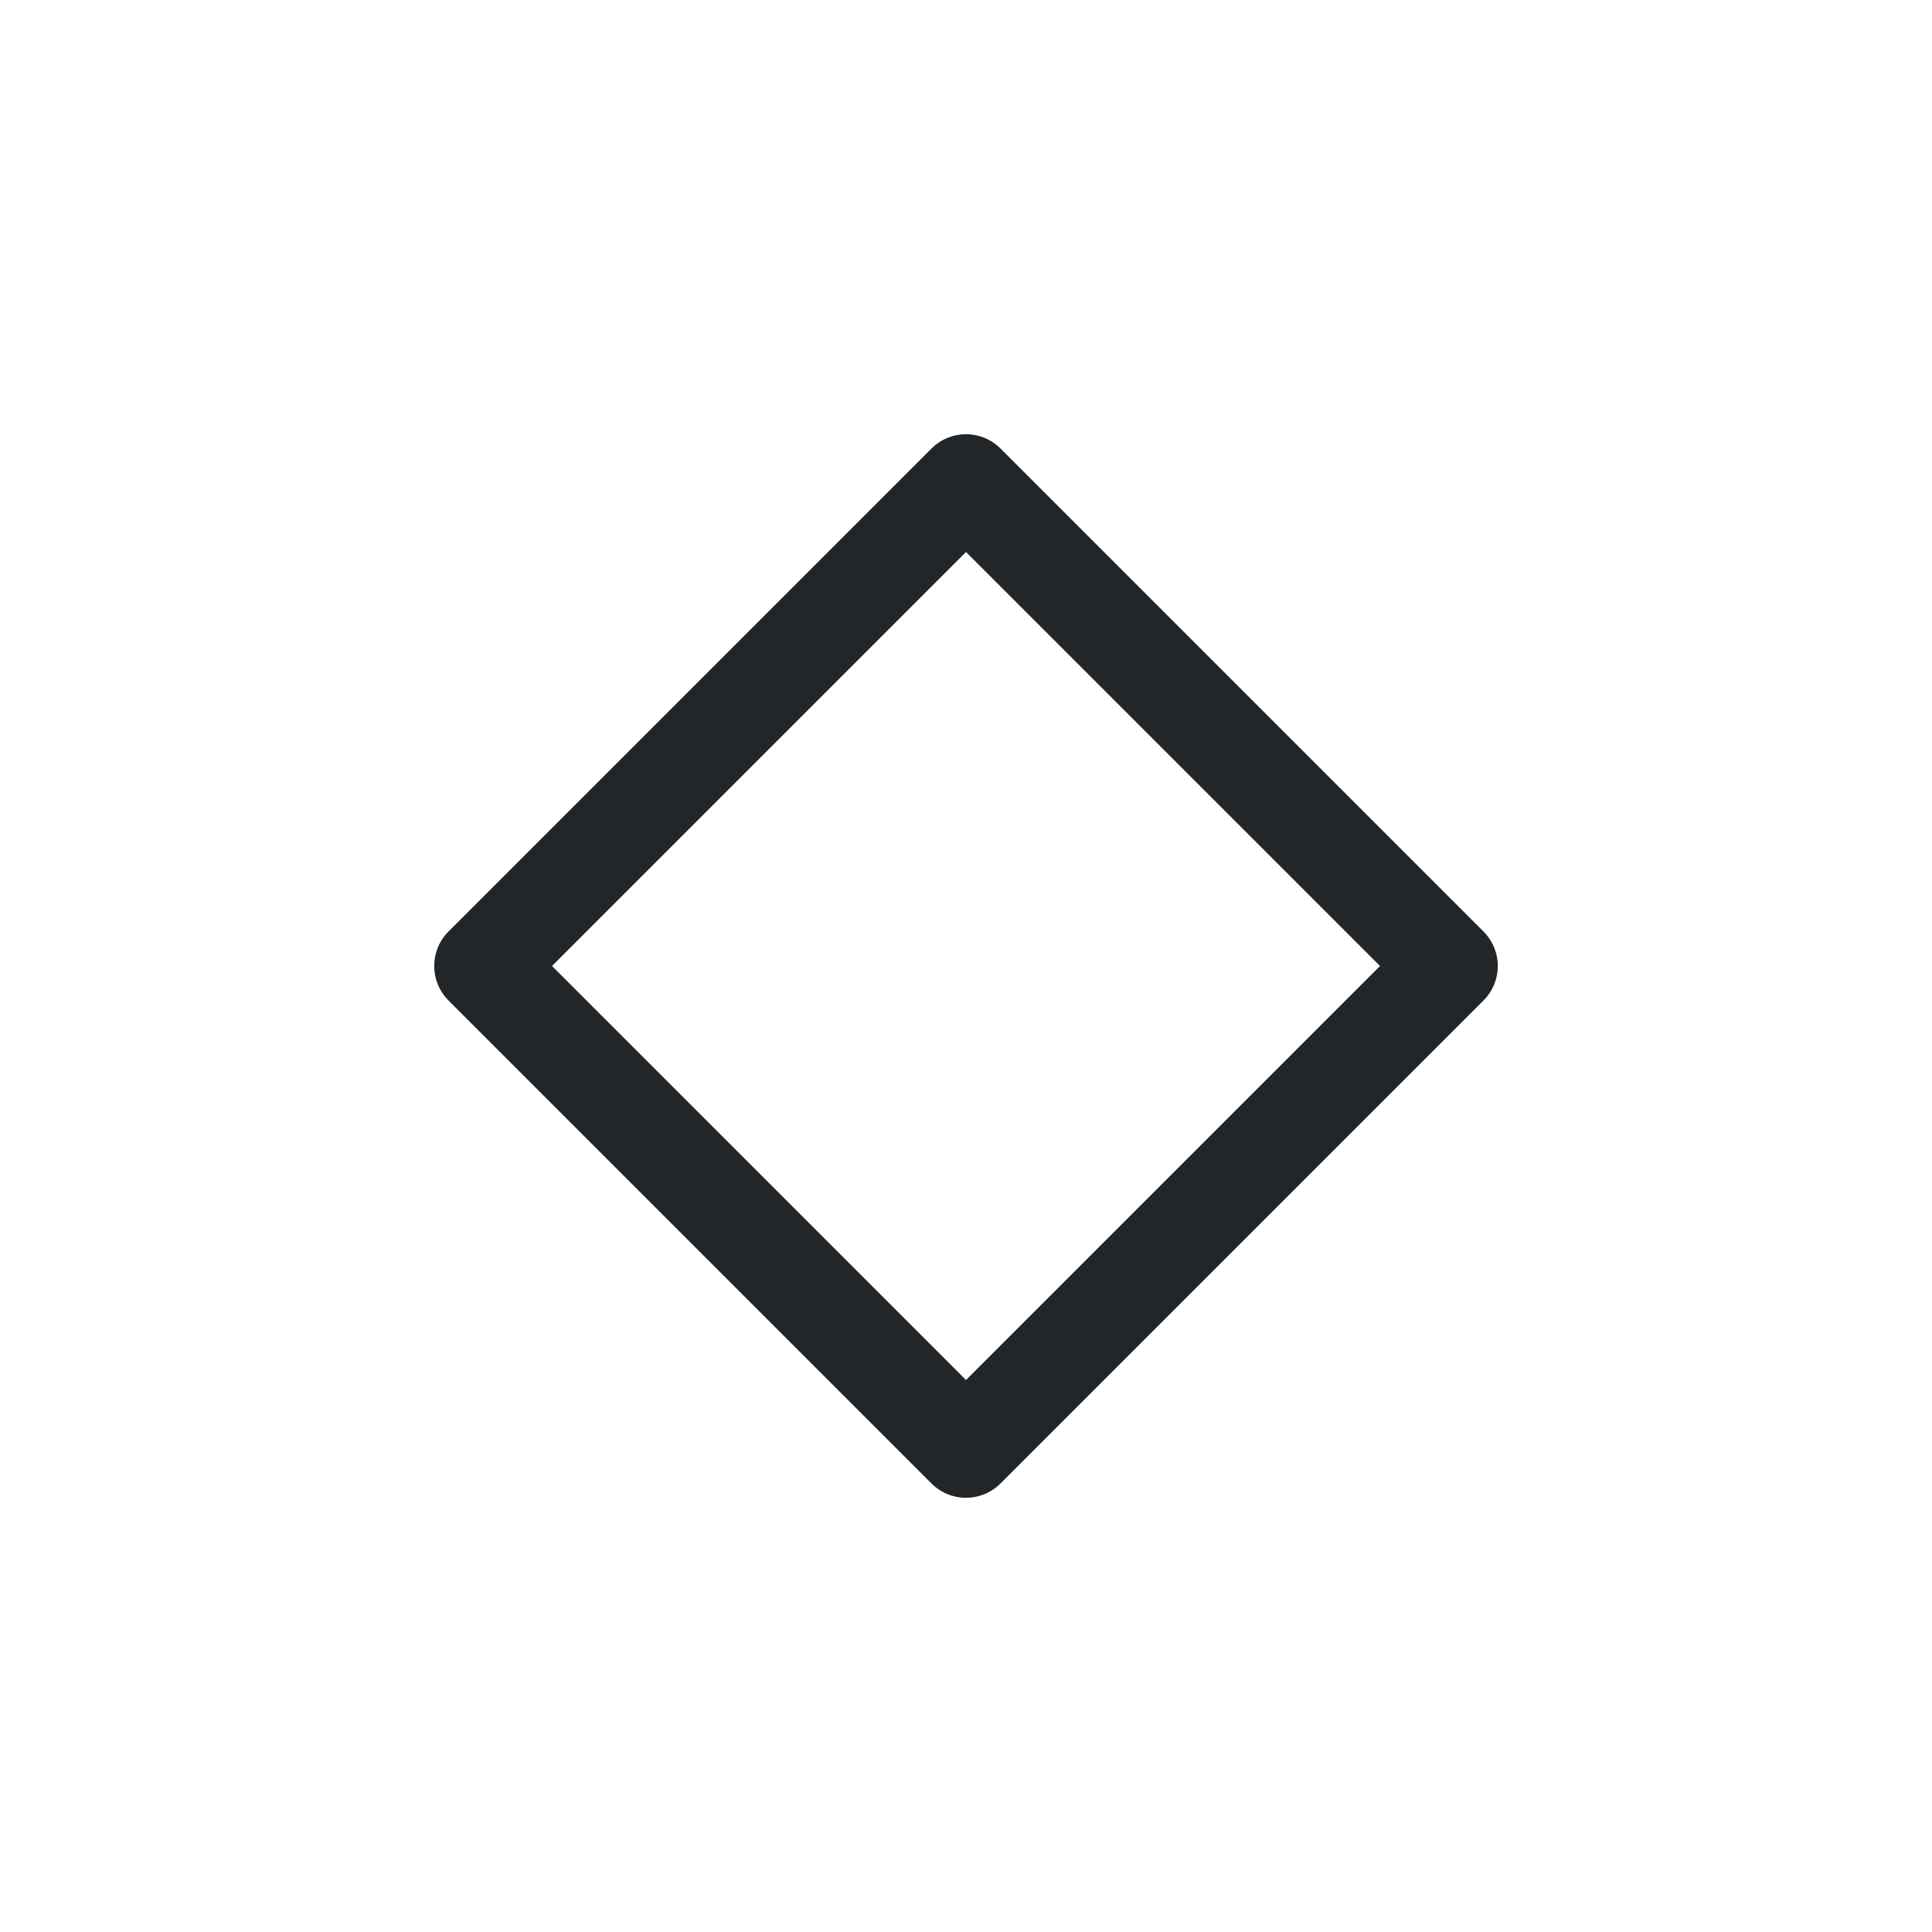
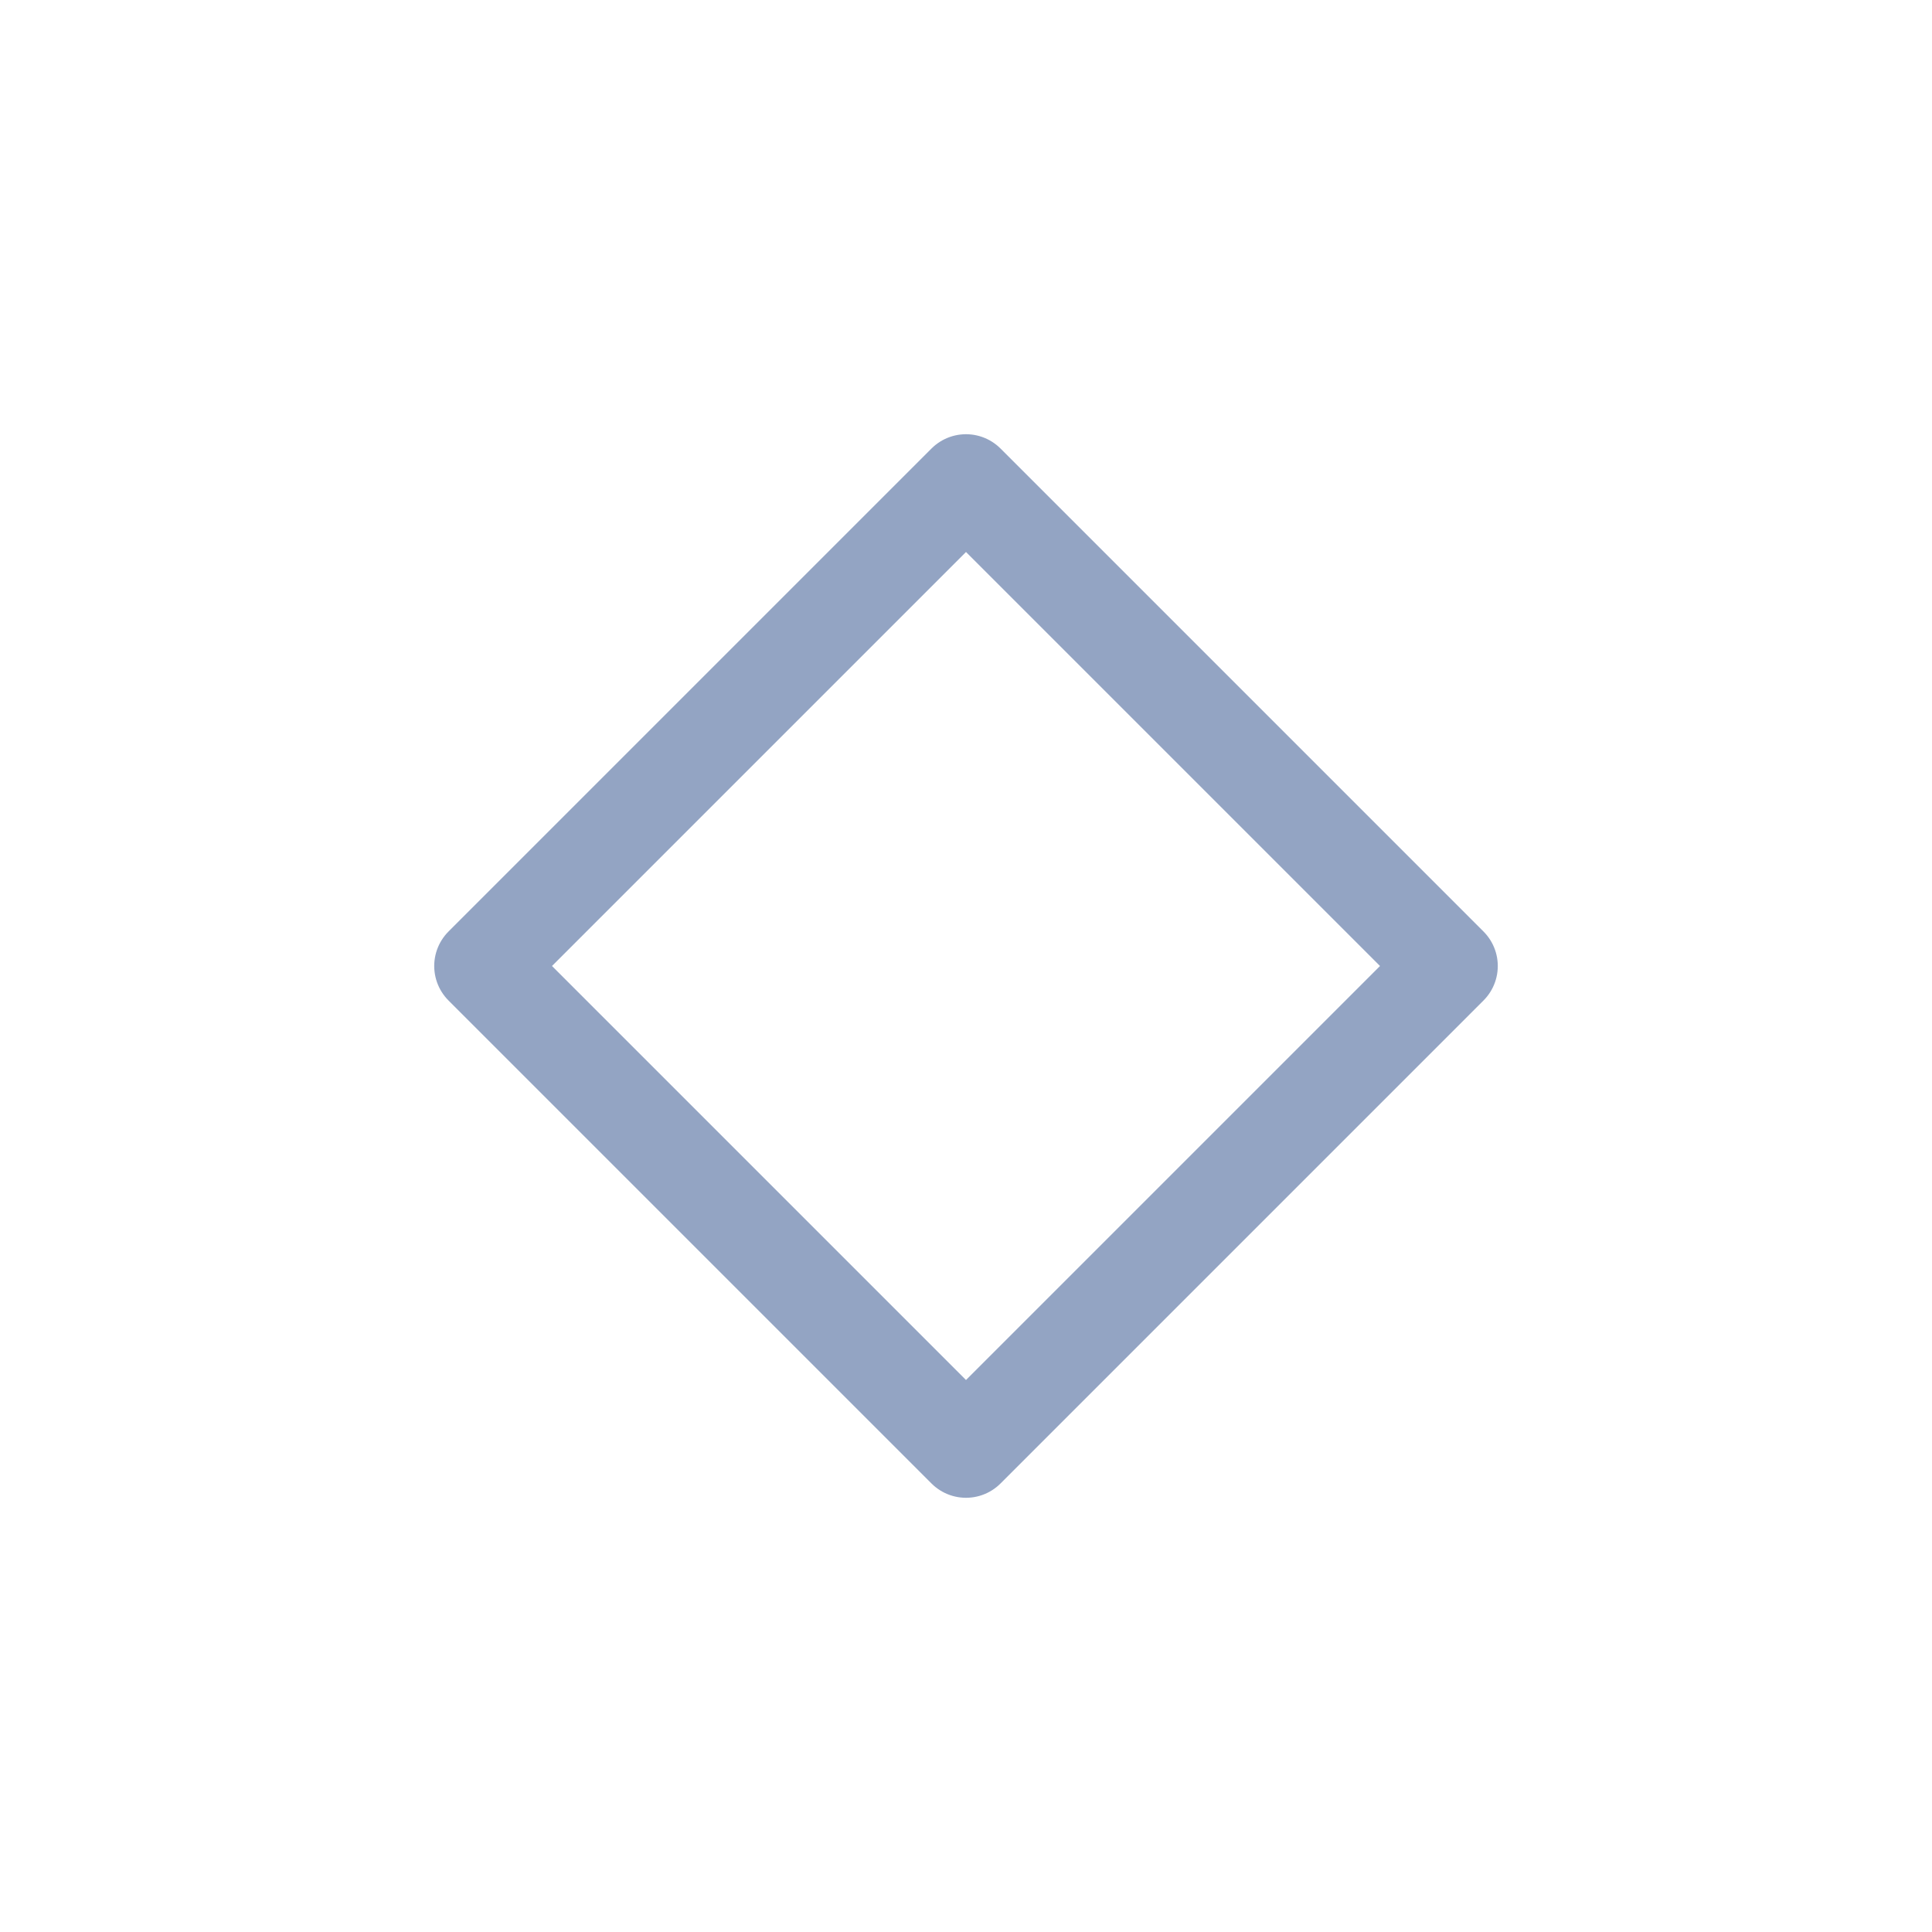
<svg xmlns="http://www.w3.org/2000/svg" viewBox="0 0 50 50" version="1.2" baseProfile="tiny">
  <defs>
</defs>
  <g fill="none" stroke="black" stroke-width="1" fill-rule="evenodd" stroke-linecap="square" stroke-linejoin="bevel">
-     <g fill="none" stroke="#232629" stroke-opacity="1" stroke-width="1.01" stroke-linecap="round" stroke-linejoin="round" transform="matrix(2.5,0,0,2.5,2.5,2.5)" font-family="Noto Sans" font-size="10" font-weight="400" font-style="normal">
+     <g fill="none" stroke="#93a4c3" stroke-opacity="1" stroke-width="1.01" stroke-linecap="round" stroke-linejoin="round" transform="matrix(2.5,0,0,2.5,2.5,2.5)" font-family="Noto Sans" font-size="10" font-weight="400" font-style="normal">
      <path vector-effect="none" fill-rule="evenodd" d="M4,9 L9,4 L14,9 L9,14 L4,9" />
    </g>
    <g fill="none" stroke="#000000" stroke-opacity="1" stroke-width="1" stroke-linecap="square" stroke-linejoin="bevel" transform="matrix(1,0,0,1,0,0)" font-family="Noto Sans" font-size="10" font-weight="400" font-style="normal">
</g>
  </g>
</svg>
